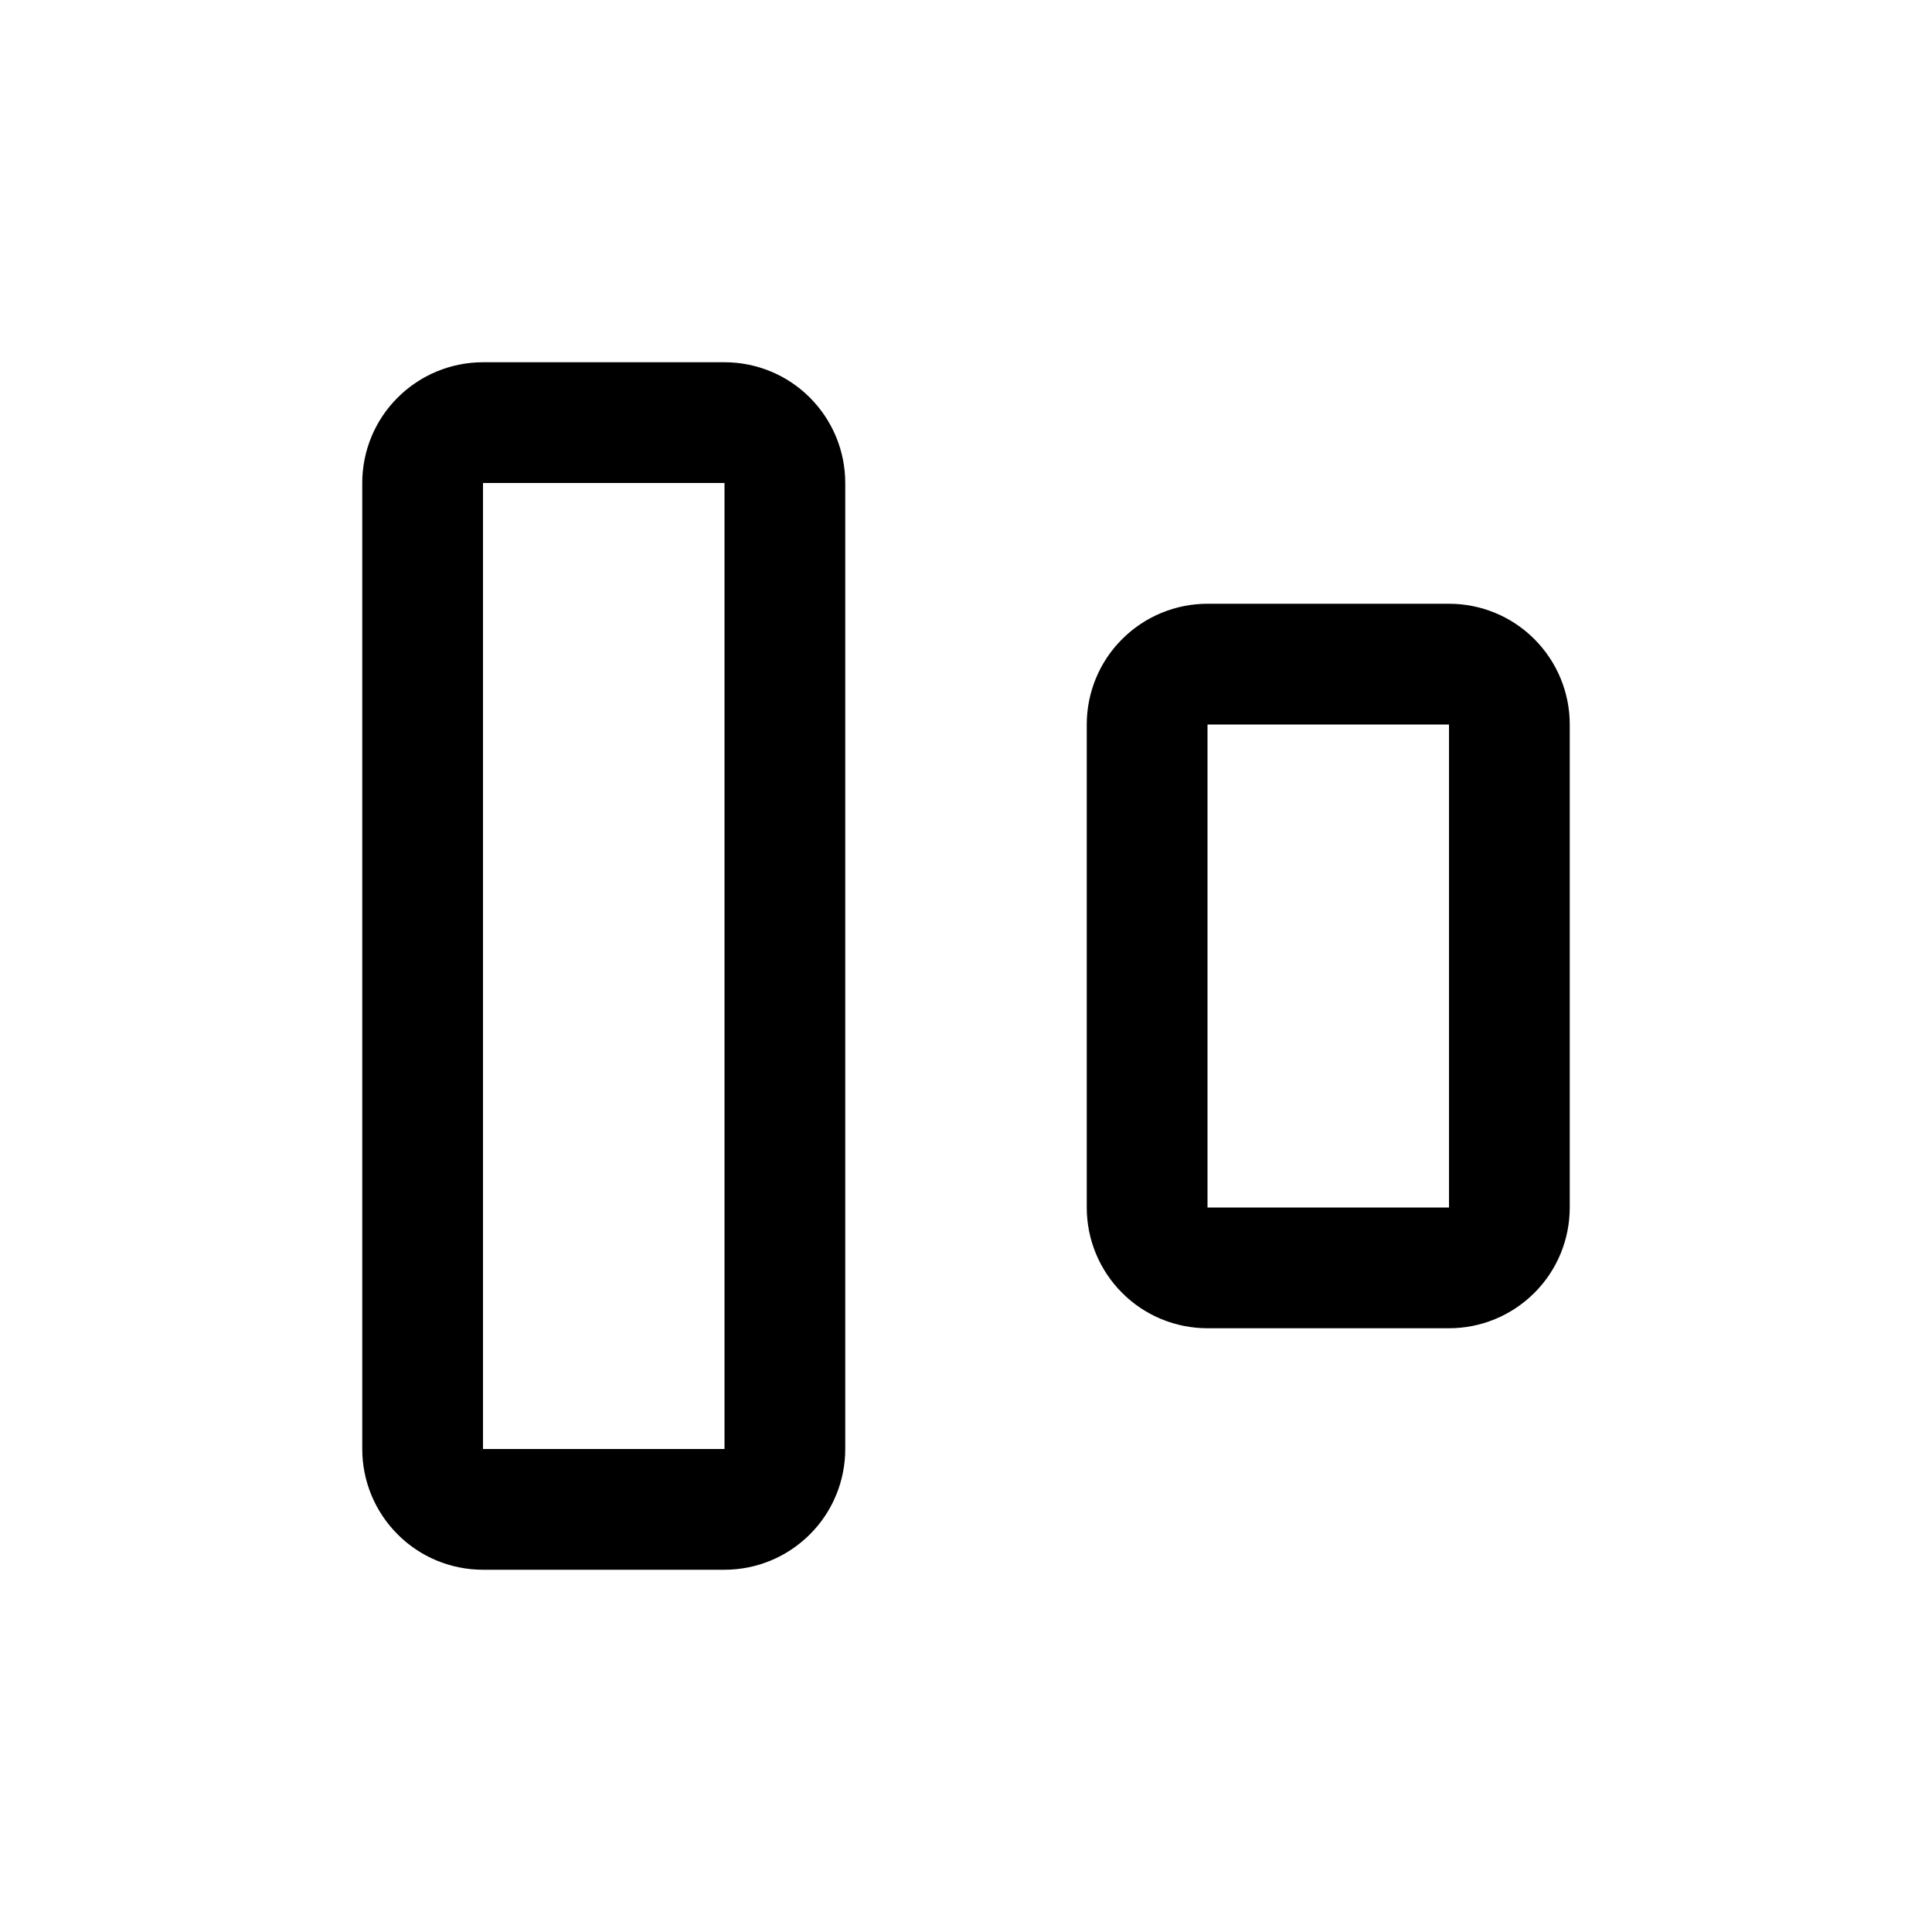
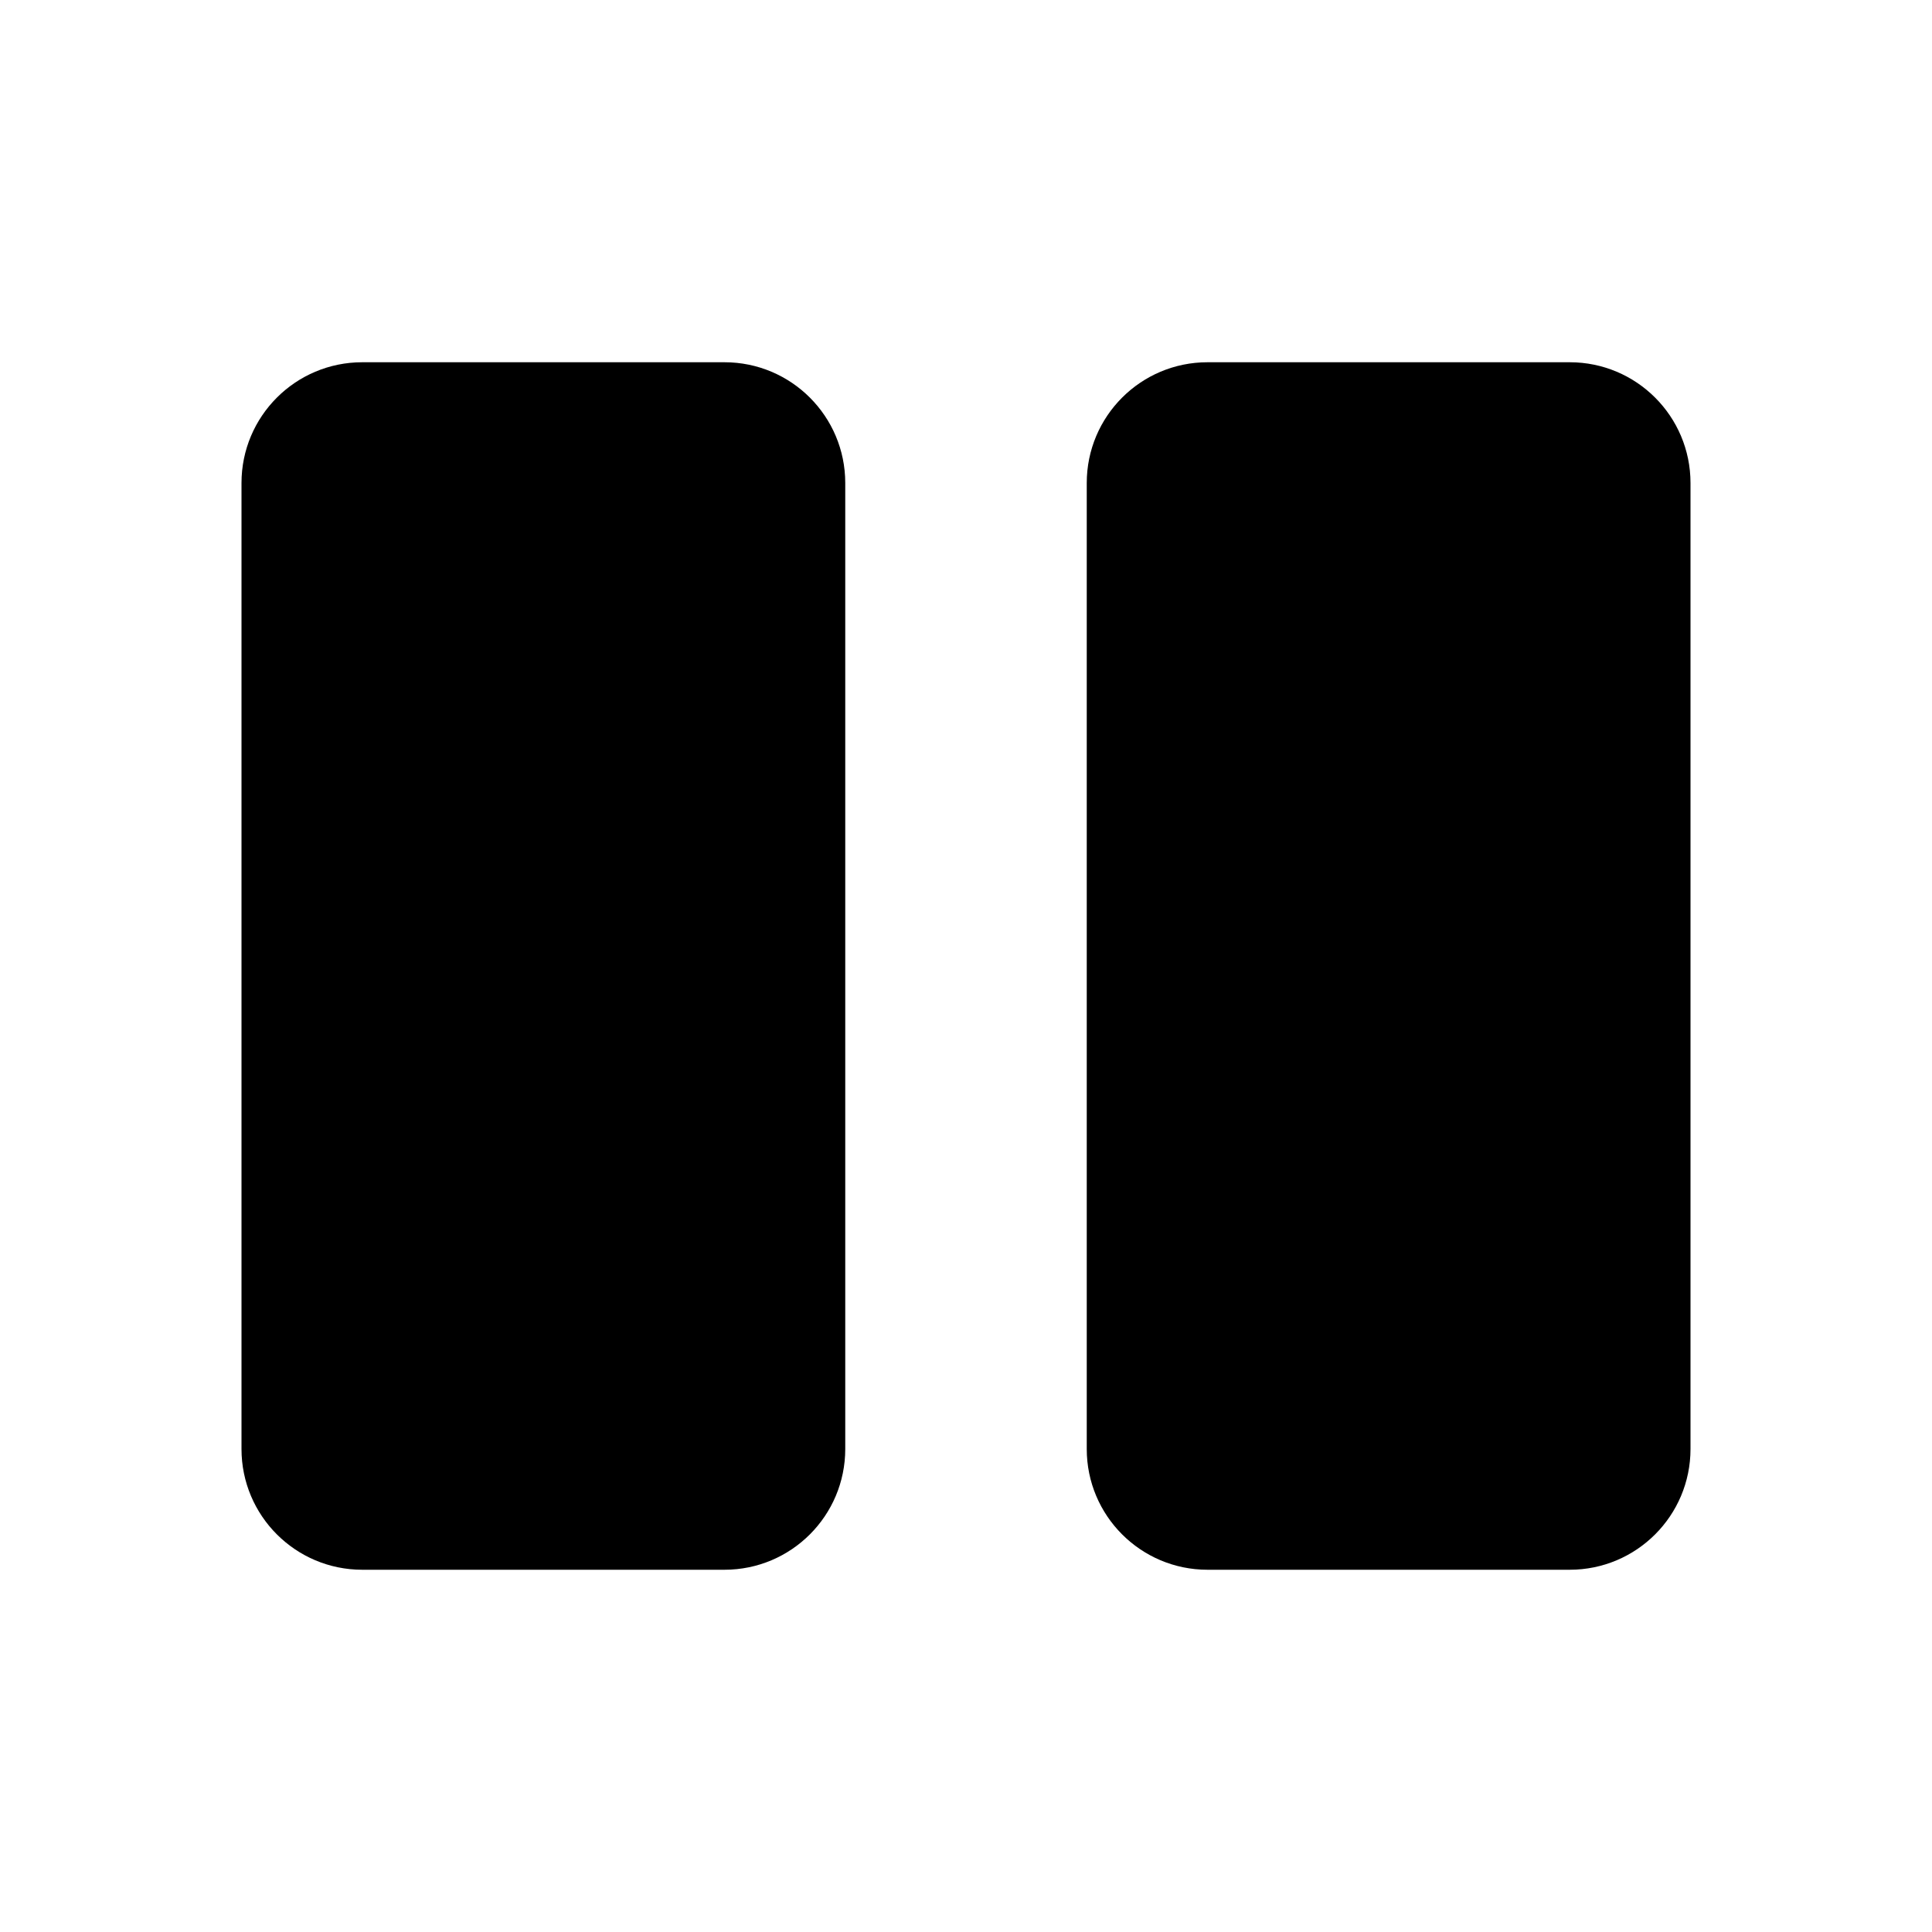
- <svg xmlns="http://www.w3.org/2000/svg" width="16" height="16" viewBox="0 0 16 16">
-   <path fill-rule="evenodd" d="M1 1l2 0 0 8-2 0 0-8z m-1 0c0-0.265 0.105-0.52 0.293-0.707 0.188-0.188 0.442-0.293 0.707-0.293l2 0c0.265 0 0.52 0.105 0.707 0.293 0.188 0.188 0.293 0.442 0.293 0.707l0 8c0 0.265-0.105 0.52-0.293 0.707-0.188 0.188-0.442 0.293-0.707 0.293l-2 0c-0.265 0-0.52-0.105-0.707-0.293-0.188-0.188-0.293-0.442-0.293-0.707l0-8z m7 2l2 0 0 4-2 0 0-4z m-1 0c0-0.265 0.105-0.52 0.293-0.707 0.188-0.188 0.442-0.293 0.707-0.293l2 0c0.265 0 0.52 0.105 0.707 0.293 0.188 0.188 0.293 0.442 0.293 0.707l0 4c0 0.265-0.105 0.52-0.293 0.707-0.188 0.188-0.442 0.293-0.707 0.293l-2 0c-0.265 0-0.52-0.105-0.707-0.293-0.188-0.188-0.293-0.442-0.293-0.707l0-4z" transform="translate(3 3)" fill="#000" />
+ <svg xmlns="http://www.w3.org/2000/svg" width="16" height="16" viewBox="0 0 16 16" fill="none">
+   <rect x="2" y="3" width="5" height="10" rx="1" fill="black" />
+   <rect x="9" y="3" width="5" height="10" rx="1" fill="black" />
</svg>
